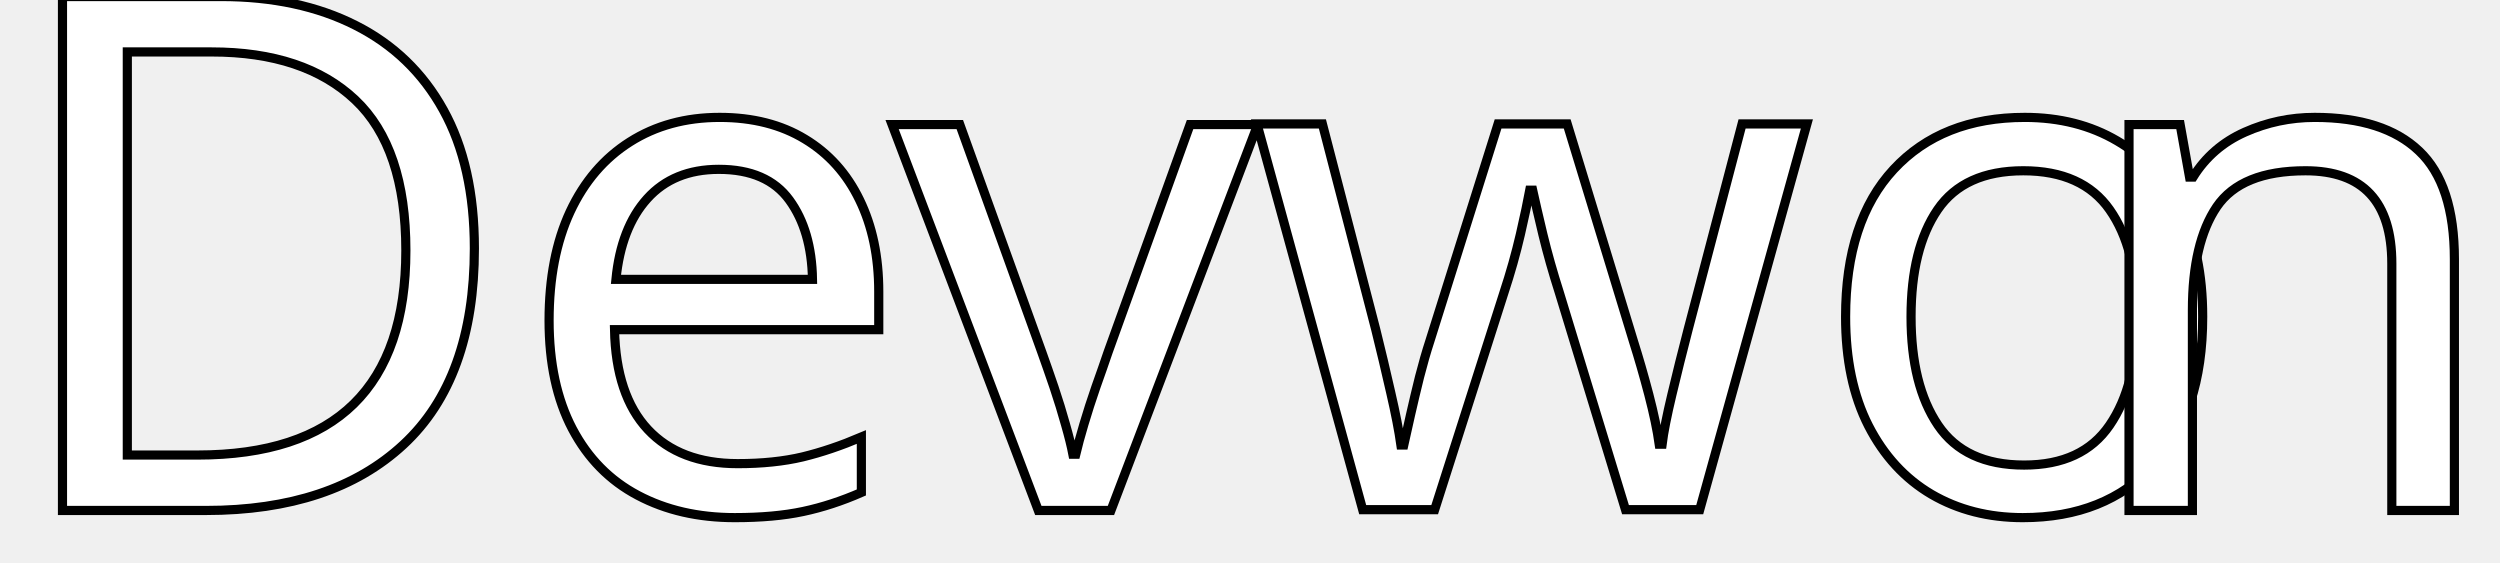
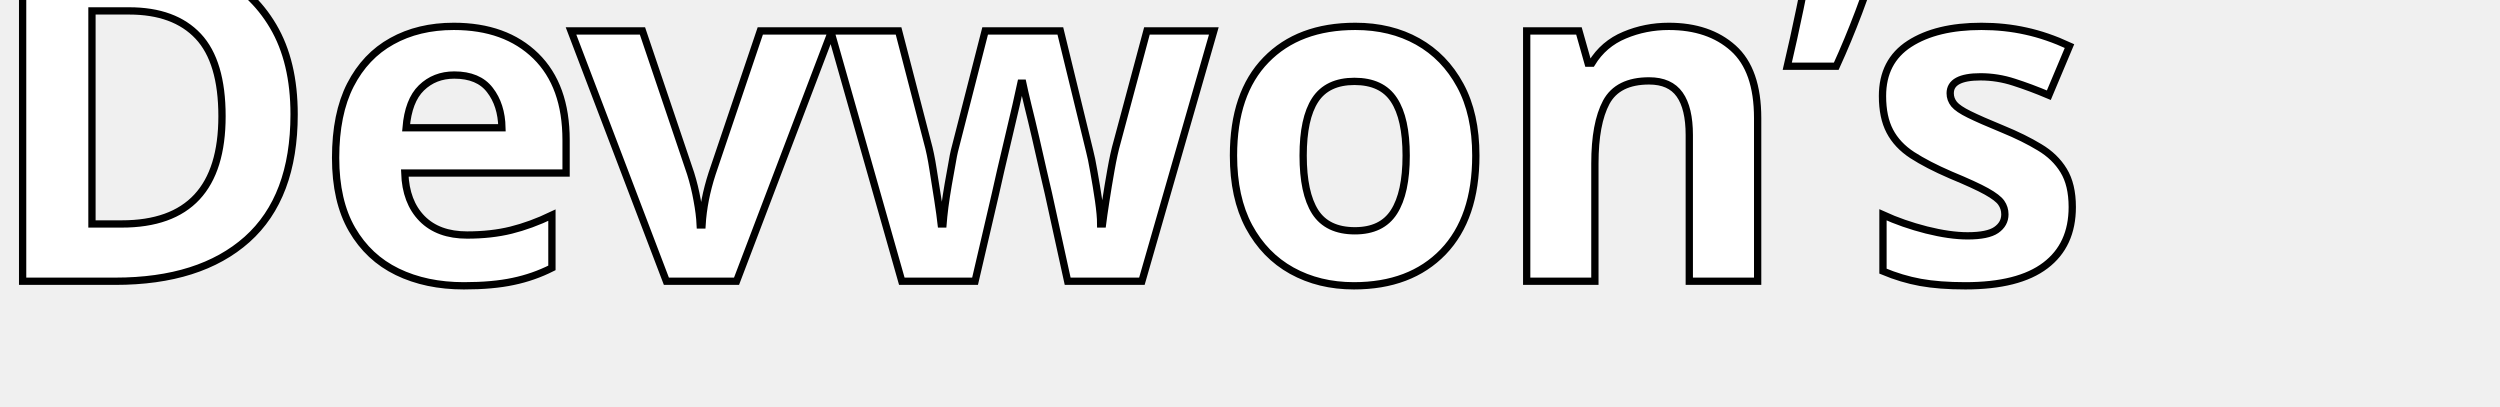
- <svg xmlns="http://www.w3.org/2000/svg" width="191px" height="43px" viewBox="0 0 191 43" version="1.1">
+ <svg xmlns="http://www.w3.org/2000/svg" width="240px" height="39px" viewBox="0 0 240 39" version="1.1">
  <defs />
-   <g id="Page-1" stroke="none" stroke-width="1" fill="none" fill-rule="evenodd" font-weight="normal" font-family="AppleMyungjo" letter-spacing="-0.68" font-size="55">
-     <text id="Devwon" stroke="#000000" stroke-width="0.7" fill="#FFFFFF">
-       <tspan x="-0.556" y="39">Devwo</tspan>
-       <tspan x="157.985" y="39">n</tspan>
+   <g id="Page-1" stroke="none" stroke-width="1" fill="none" fill-rule="evenodd" font-weight="600" font-family="HiraKakuStd-W8, Hiragino Kaku Gothic Std" letter-spacing="-0.544" font-size="44">
+     <text id="Devwon’s" stroke="#000000" stroke-width="0.7" fill="#FFFFFF">
+       <tspan x="-1.782" y="27">Devwon’s</tspan>
    </text>
  </g>
</svg>
